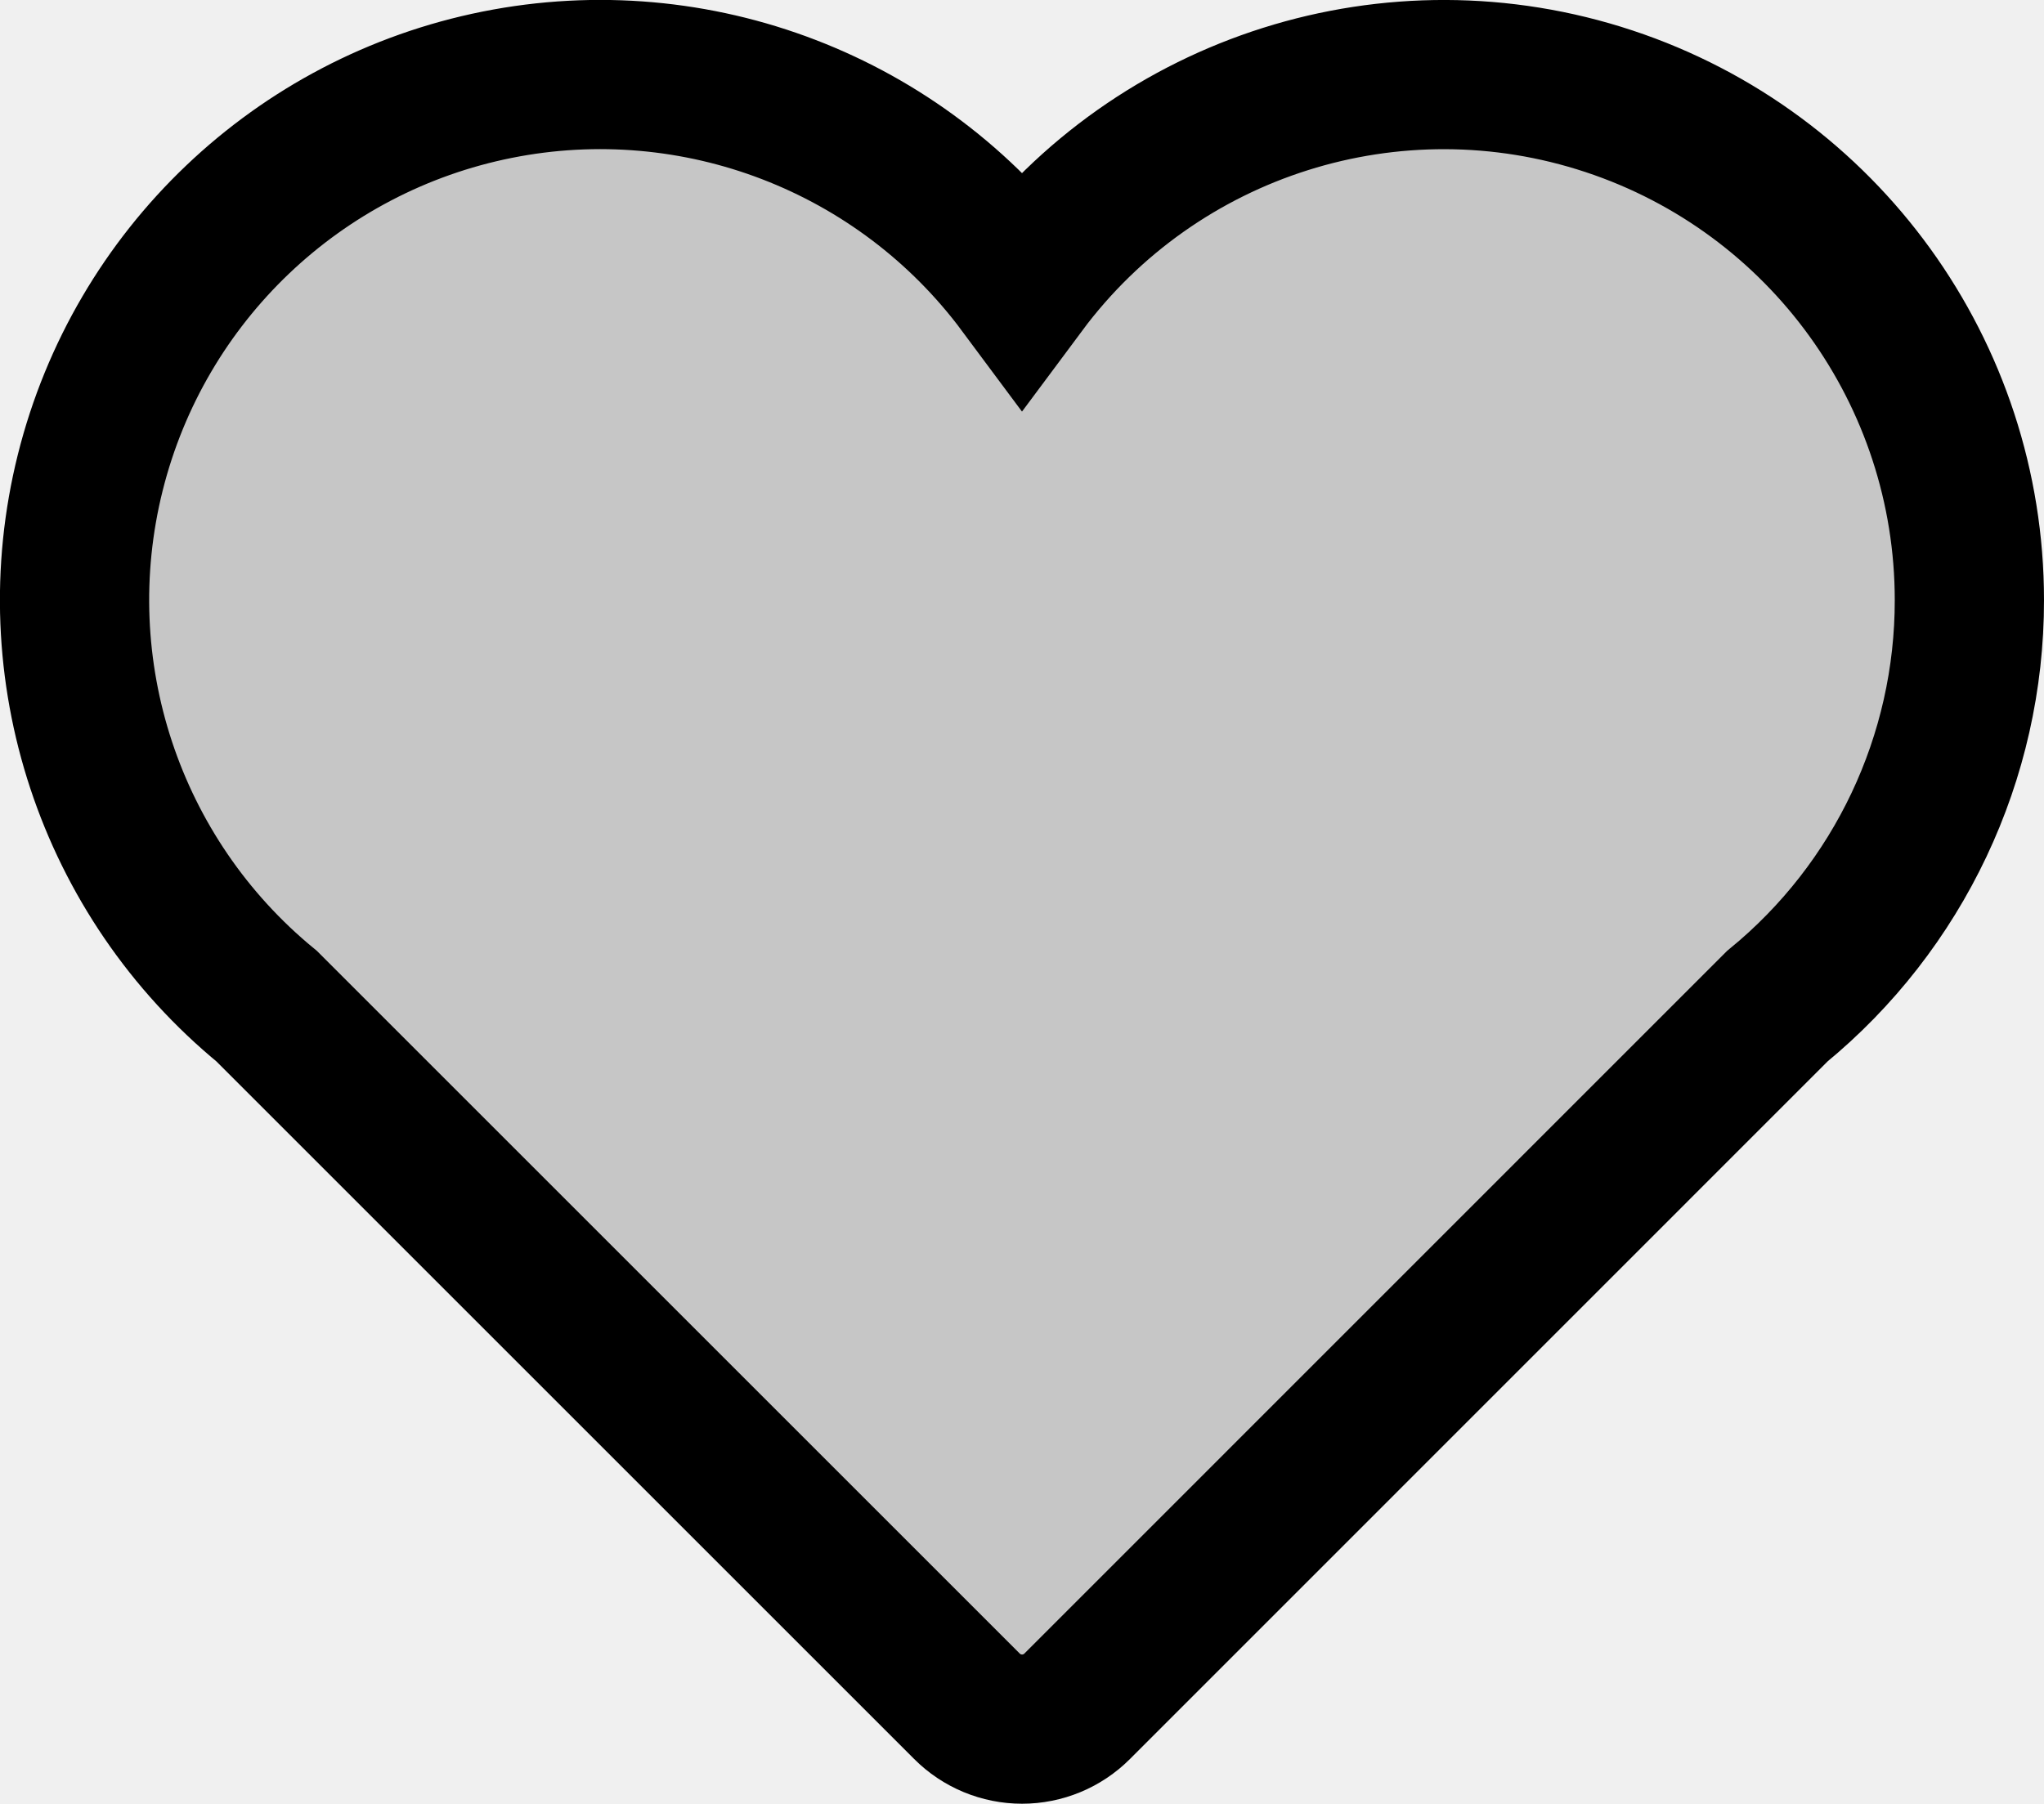
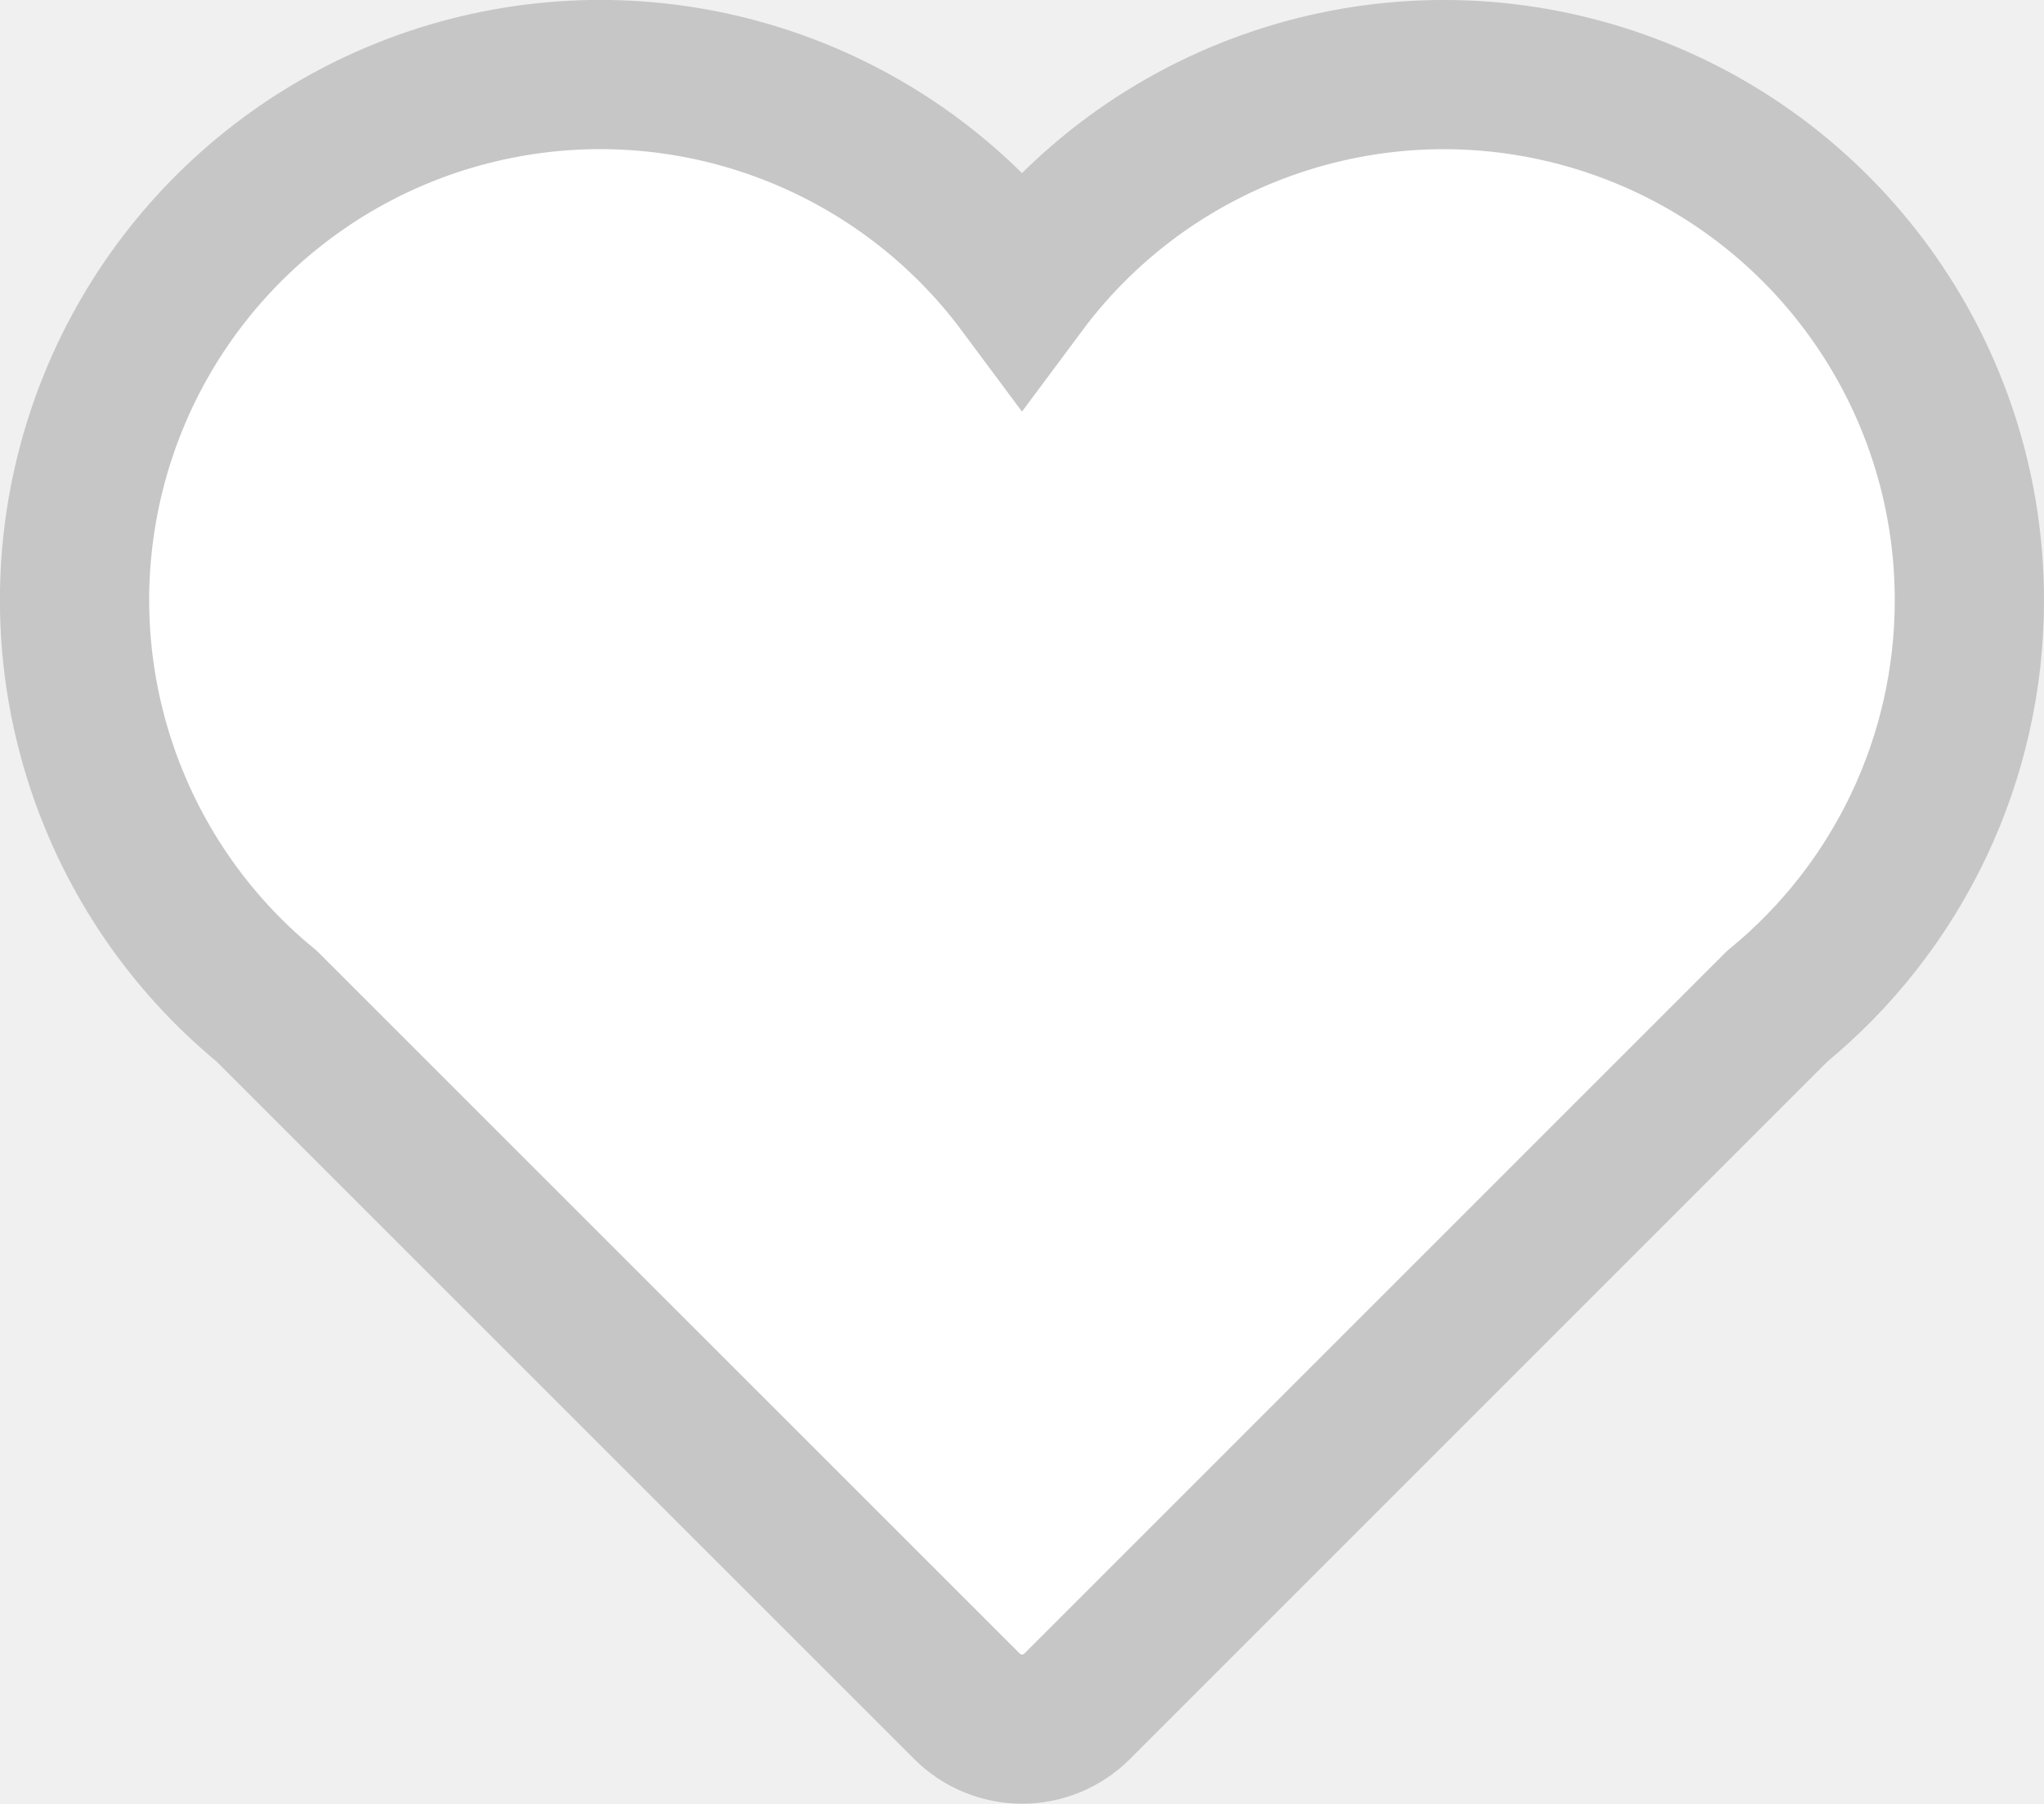
<svg xmlns="http://www.w3.org/2000/svg" id="31da85a1-cebd-4077-a780-938bce3bc3d4" data-name="Layer 1" viewBox="0 0 315 278.01">
-   <path d="M663,211a81,81,0,0,0-146-48.33A81,81,0,1,0,400.6,273.6L508.51,381.51a12,12,0,0,0,17,0L633.4,273.6A80.83,80.83,0,0,0,663,211Z" transform="translate(-359.5 -118.5)" style="fill:#C6C6C6;stroke:#000;stroke-miterlimit:10;stroke-width:23px" />
+   <path d="M663,211a81,81,0,0,0-146-48.33A81,81,0,1,0,400.6,273.6L508.51,381.51a12,12,0,0,0,17,0L633.4,273.6A80.83,80.83,0,0,0,663,211Z" transform="translate(-359.5 -118.5)" style="fill:#fff;stroke:#C6C6C6;stroke-miterlimit:10;stroke-width:23px" />
</svg>
